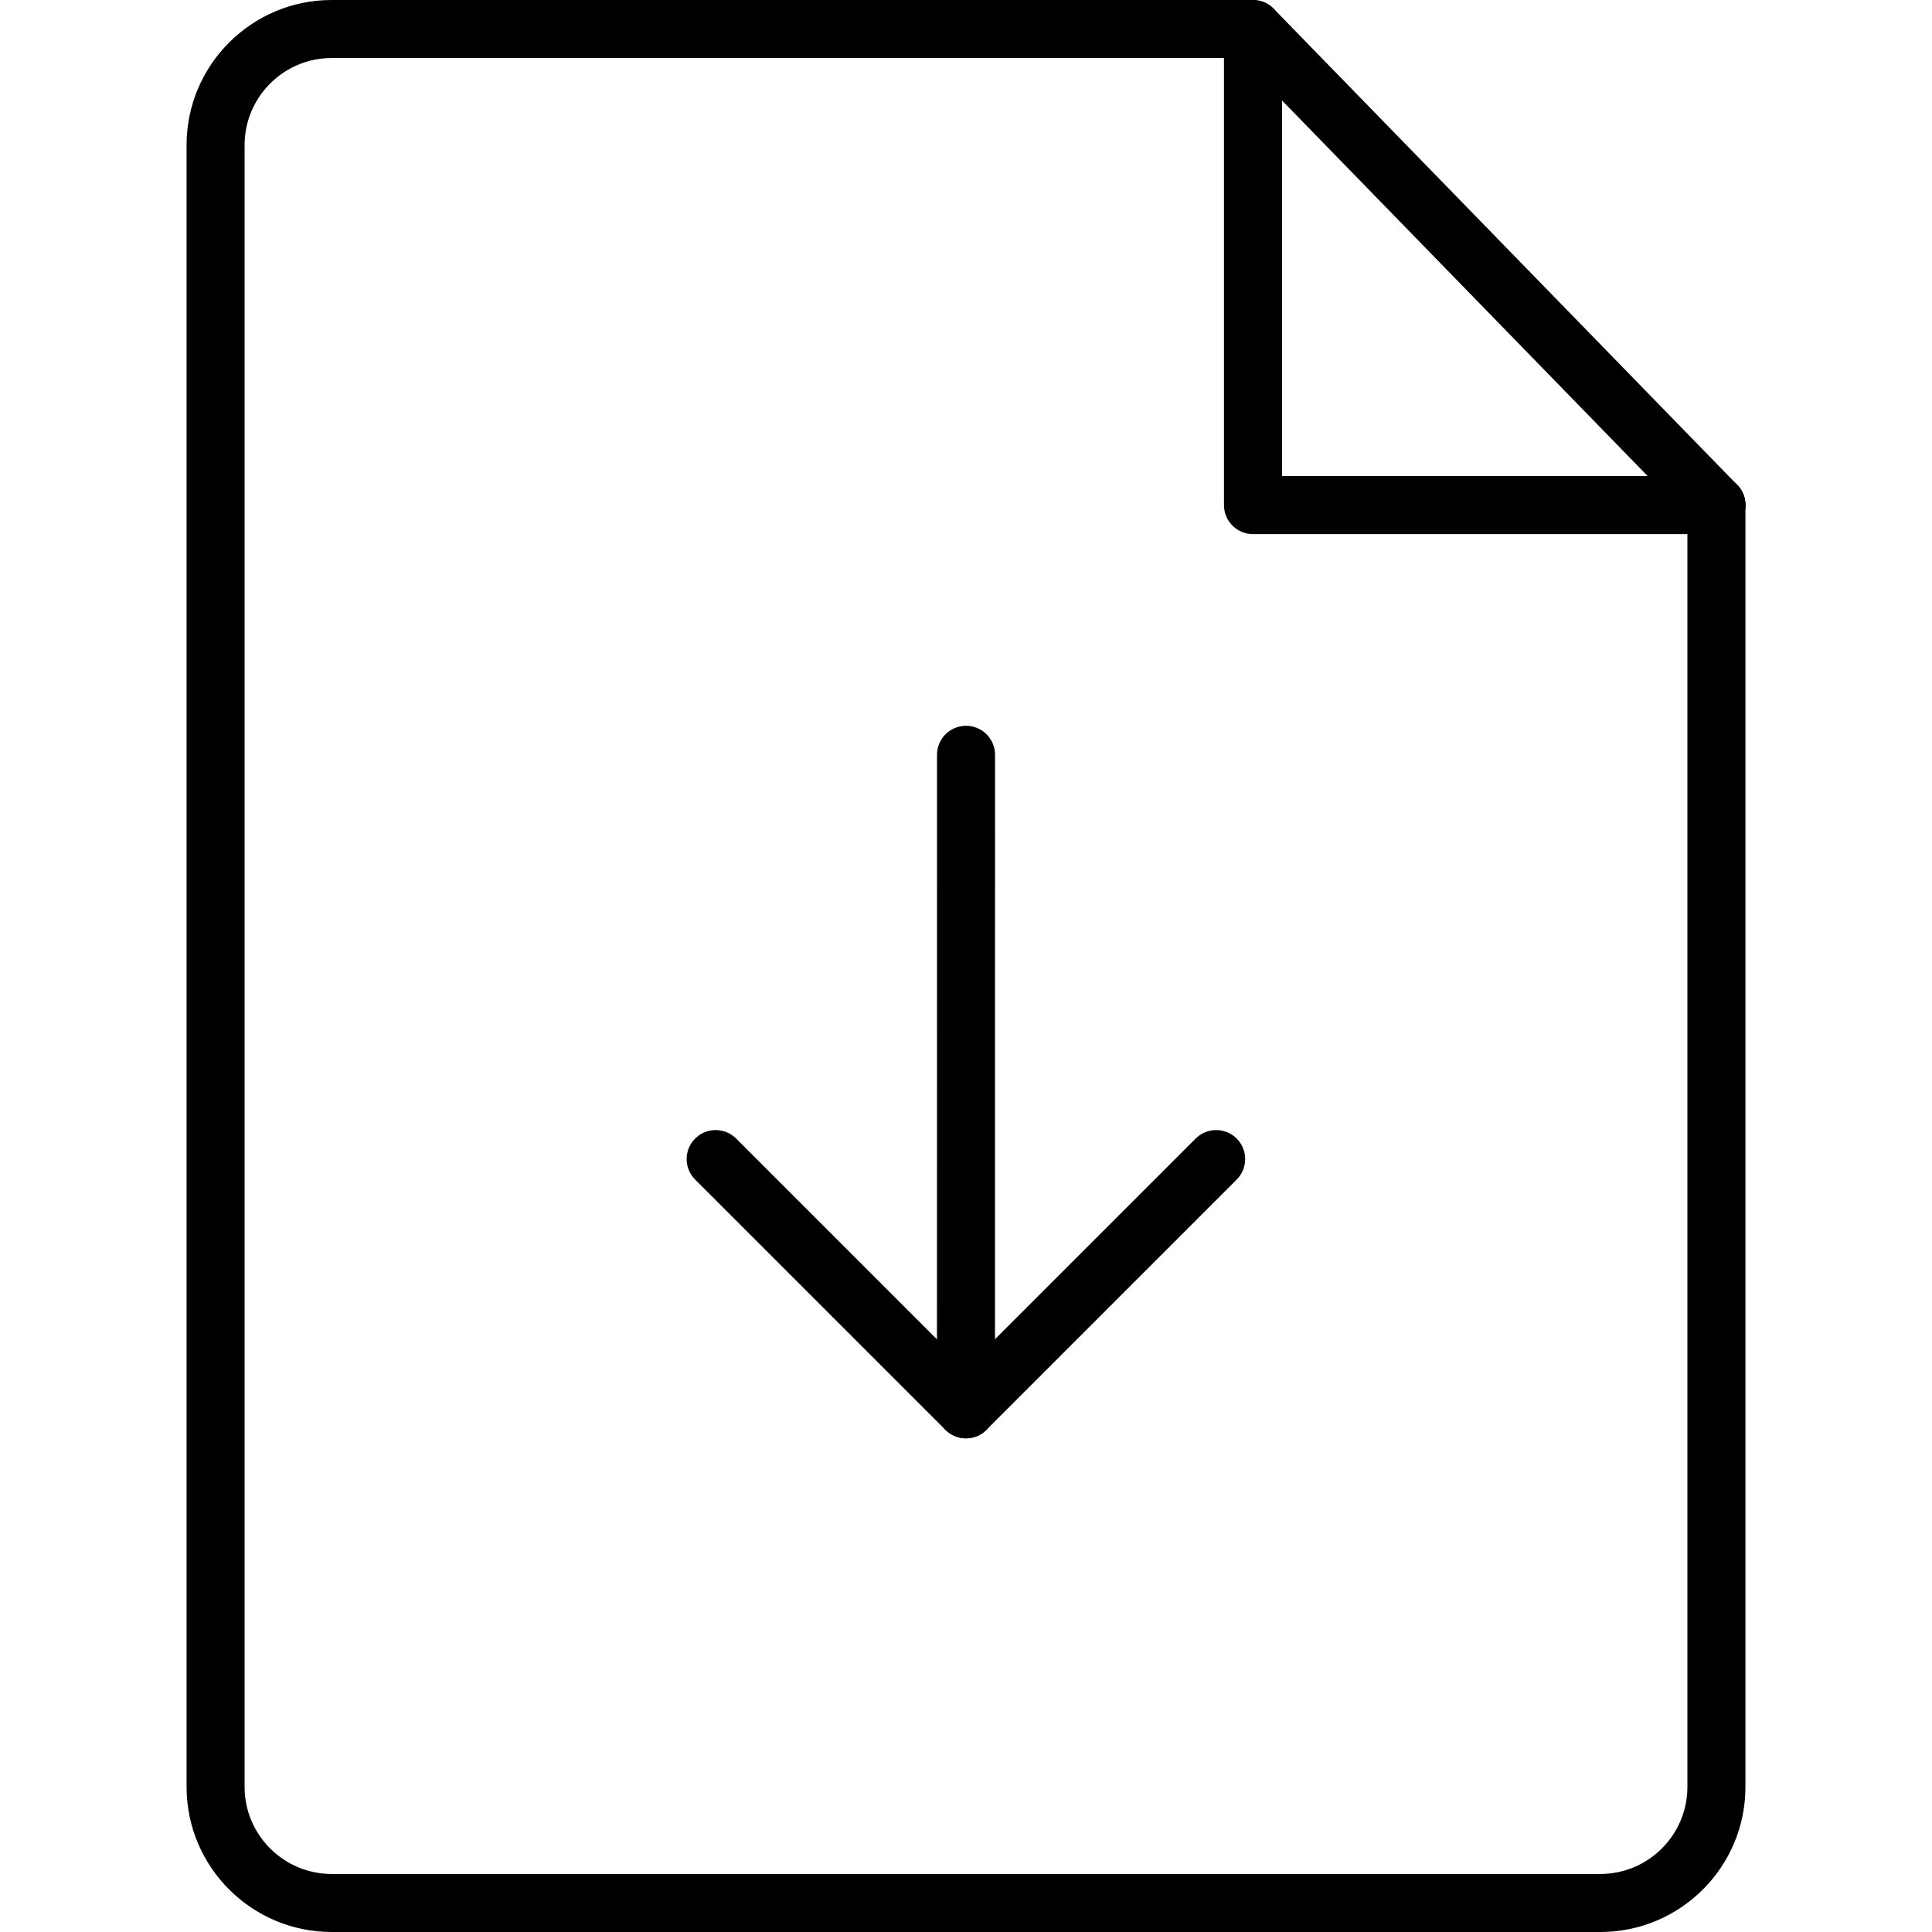
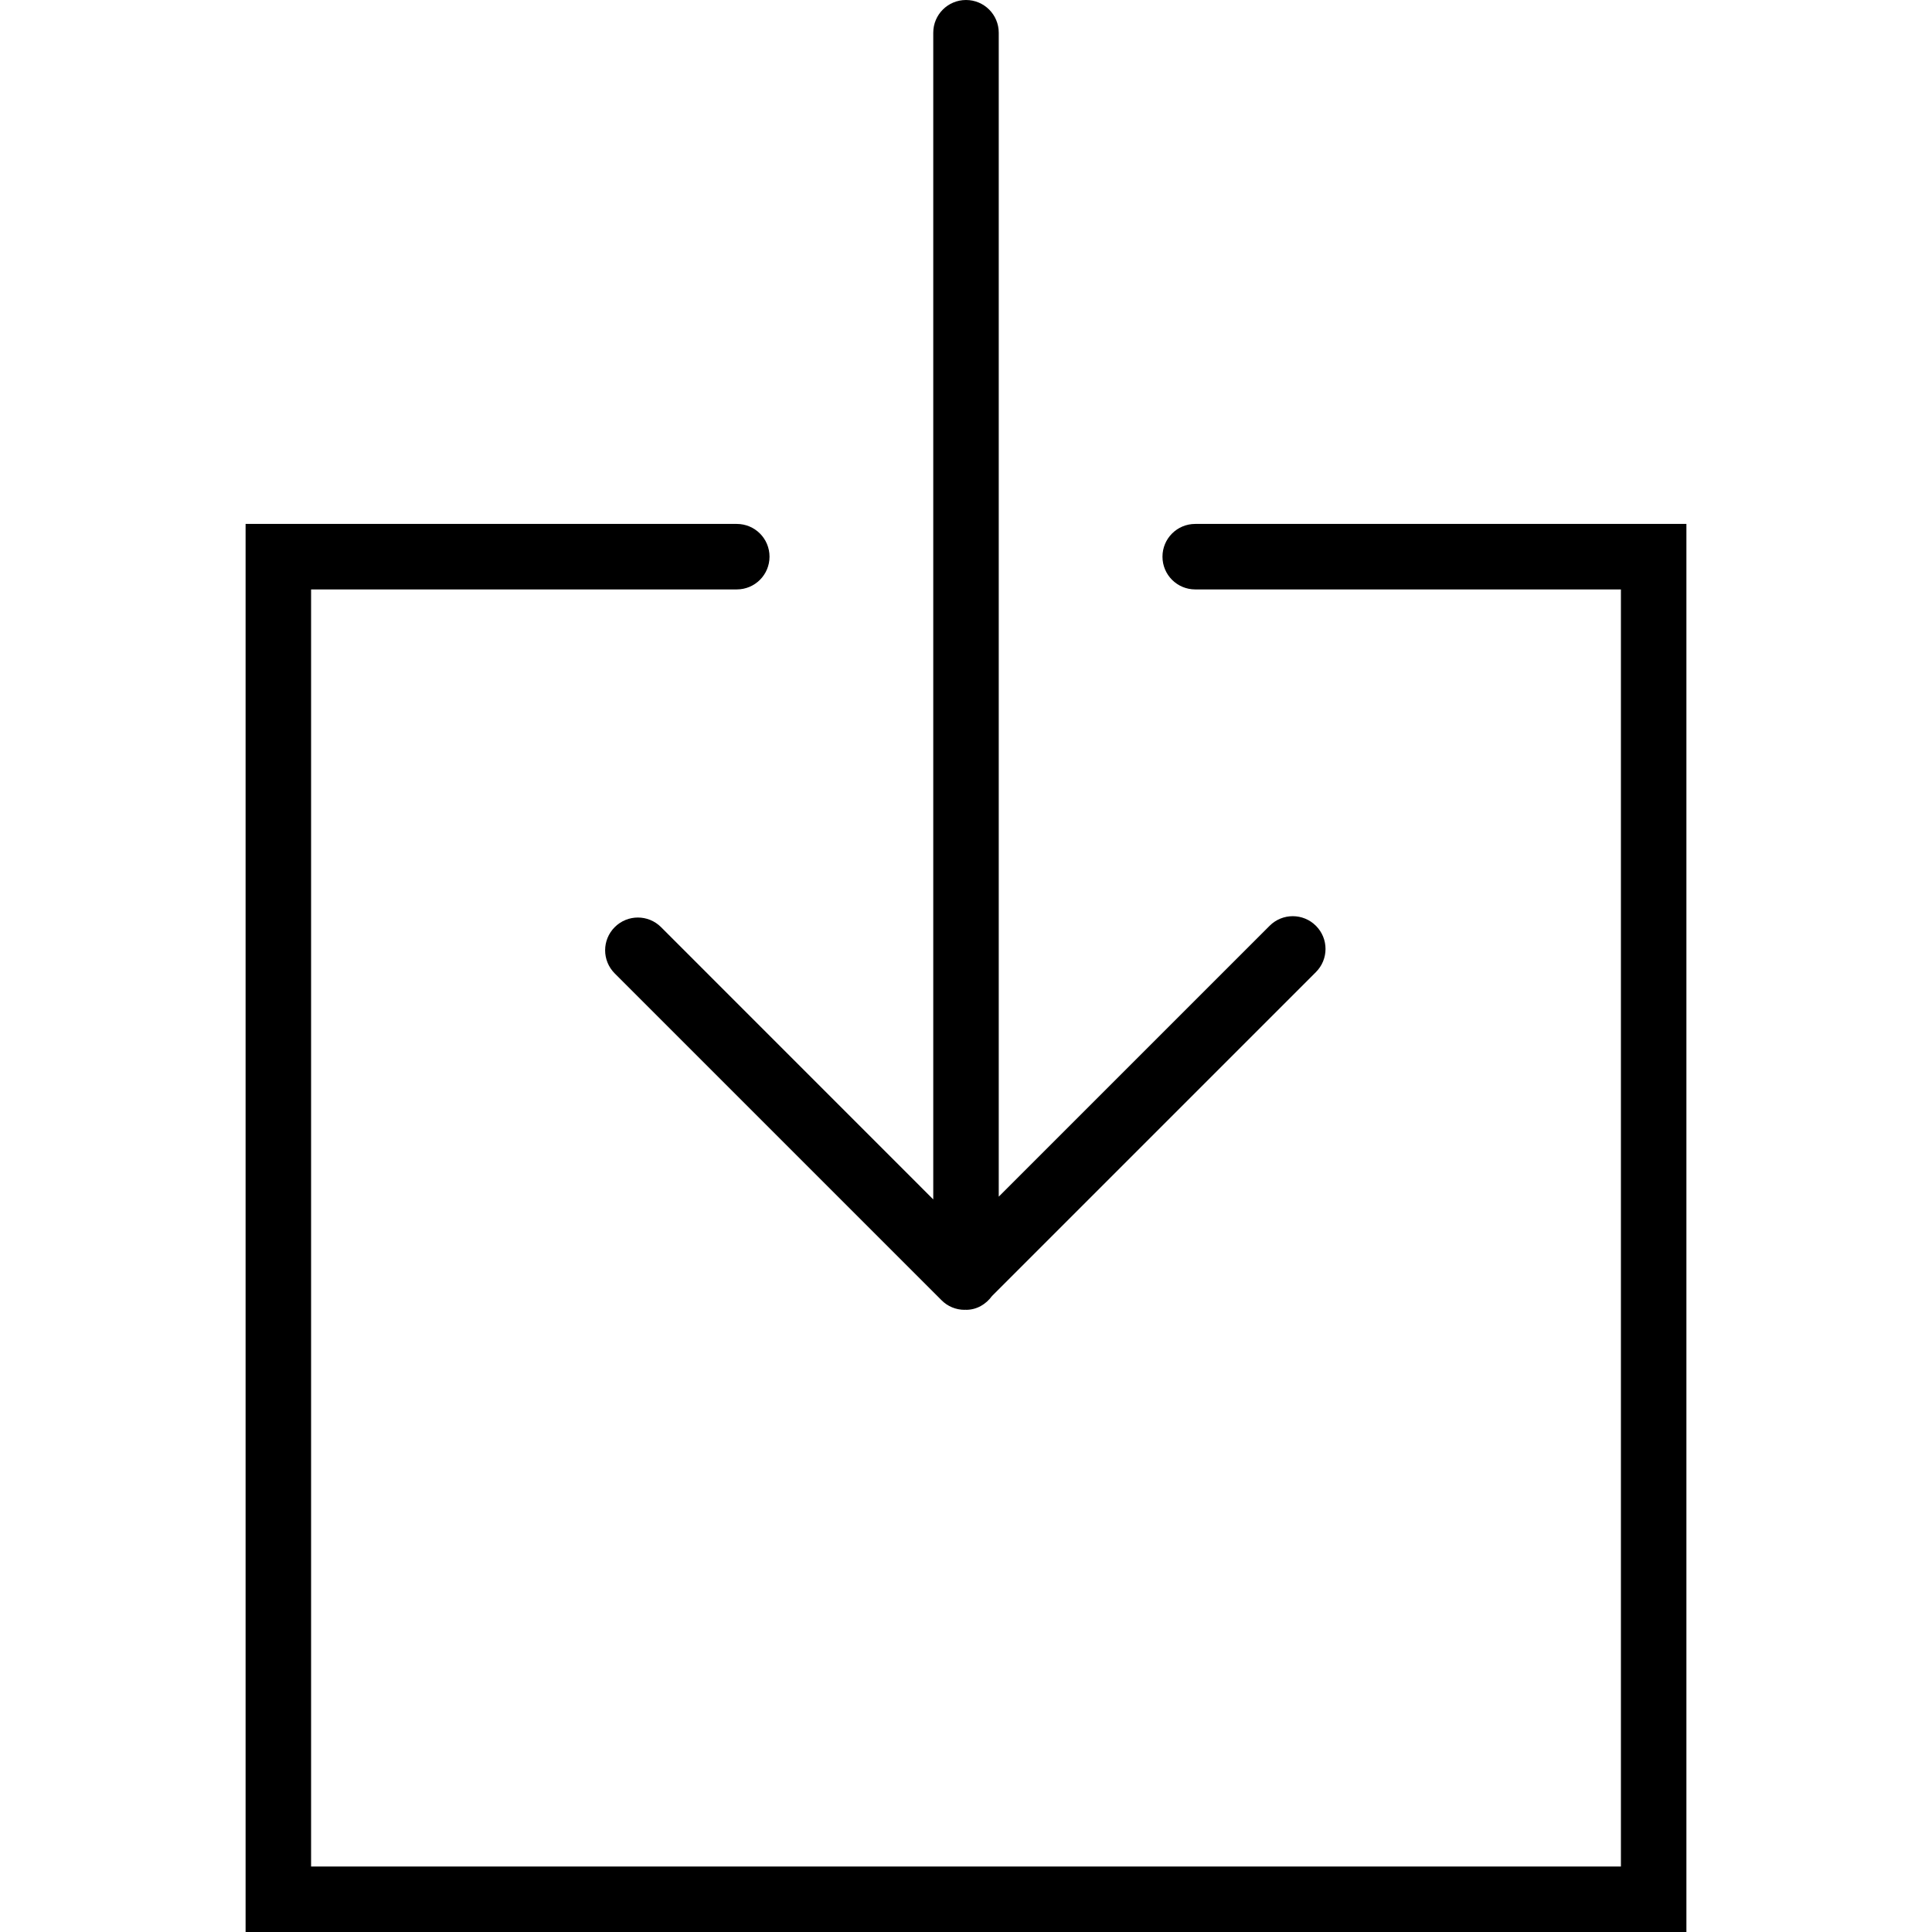
- <svg xmlns="http://www.w3.org/2000/svg" version="1.1" id="Capa_1" x="0px" y="0px" viewBox="0 0 33.293 33.293" style="enable-background:new 0 0 33.293 33.293;" xml:space="preserve">
+ <svg xmlns="http://www.w3.org/2000/svg" version="1.1" id="Capa_1" x="0px" y="0px" viewBox="0 0 59 59" style="enable-background:new 0 0 59 59;" xml:space="preserve">
  <g>
-     <g>
-       <path d="M16.646,24.786L16.646,24.786c-0.276,0-0.5-0.224-0.5-0.5l0.001-11.279c0-0.276,0.224-0.5,0.5-0.5l0,0    c0.276,0,0.5,0.224,0.5,0.5l-0.001,11.279C17.146,24.562,16.922,24.786,16.646,24.786z" />
-       <path d="M16.646,24.786c-0.128,0-0.256-0.049-0.354-0.146l-4.313-4.313c-0.195-0.195-0.195-0.512,0-0.707s0.512-0.195,0.707,0    l3.959,3.959l3.959-3.959c0.195-0.195,0.512-0.195,0.707,0s0.195,0.512,0,0.707l-4.313,4.313    C16.902,24.737,16.774,24.786,16.646,24.786z" />
-     </g>
-     <g>
-       <path d="M27.578,33.293H5.715c-1.378,0-2.5-1.121-2.5-2.5V2.5c0-1.379,1.122-2.5,2.5-2.5h15.877c0.276,0,0.5,0.224,0.5,0.5    S21.868,1,21.592,1H5.715c-0.827,0-1.5,0.673-1.5,1.5v28.293c0,0.827,0.673,1.5,1.5,1.5h21.863c0.827,0,1.5-0.673,1.5-1.5V8.704    c0-0.276,0.224-0.5,0.5-0.5s0.5,0.224,0.5,0.5v22.09C30.078,32.172,28.957,33.293,27.578,33.293z" />
-       <path d="M29.578,9.204h-7.986c-0.276,0-0.5-0.224-0.5-0.5V0.717c0-0.276,0.224-0.5,0.5-0.5s0.5,0.224,0.5,0.5v7.486h7.486    c0.276,0,0.5,0.224,0.5,0.5S29.855,9.204,29.578,9.204z" />
-       <path d="M29.578,9.204c-0.13,0-0.26-0.051-0.358-0.151l-7.986-8.203c-0.192-0.197-0.188-0.515,0.01-0.707    c0.197-0.193,0.514-0.188,0.707,0.01l7.986,8.203c0.192,0.197,0.188,0.515-0.01,0.707C29.83,9.157,29.704,9.204,29.578,9.204z" />
-     </g>
+     <path d="M20.187,28.313c-0.391-0.391-1.023-0.391-1.414,0s-0.391,1.023,0,1.414l9.979,9.979C28.938,39.895,29.192,40,29.458,40   c0.007,0,0.014-0.004,0.021-0.004c0.007,0,0.013,0.004,0.021,0.004c0.333,0,0.613-0.173,0.795-0.423l9.891-9.891   c0.391-0.391,0.391-1.023,0-1.414s-1.023-0.391-1.414,0L30.5,36.544V1c0-0.553-0.447-1-1-1s-1,0.447-1,1v35.628L20.187,28.313z" />
+     <path d="M36.5,16c-0.553,0-1,0.447-1,1s0.447,1,1,1h13v39h-40V18h13c0.553,0,1-0.447,1-1s-0.447-1-1-1h-15v43h44V16H36.5z" />
  </g>
  <g>
</g>
  <g>
</g>
  <g>
</g>
  <g>
</g>
  <g>
</g>
  <g>
</g>
  <g>
</g>
  <g>
</g>
  <g>
</g>
  <g>
</g>
  <g>
</g>
  <g>
</g>
  <g>
</g>
  <g>
</g>
  <g>
</g>
</svg>
